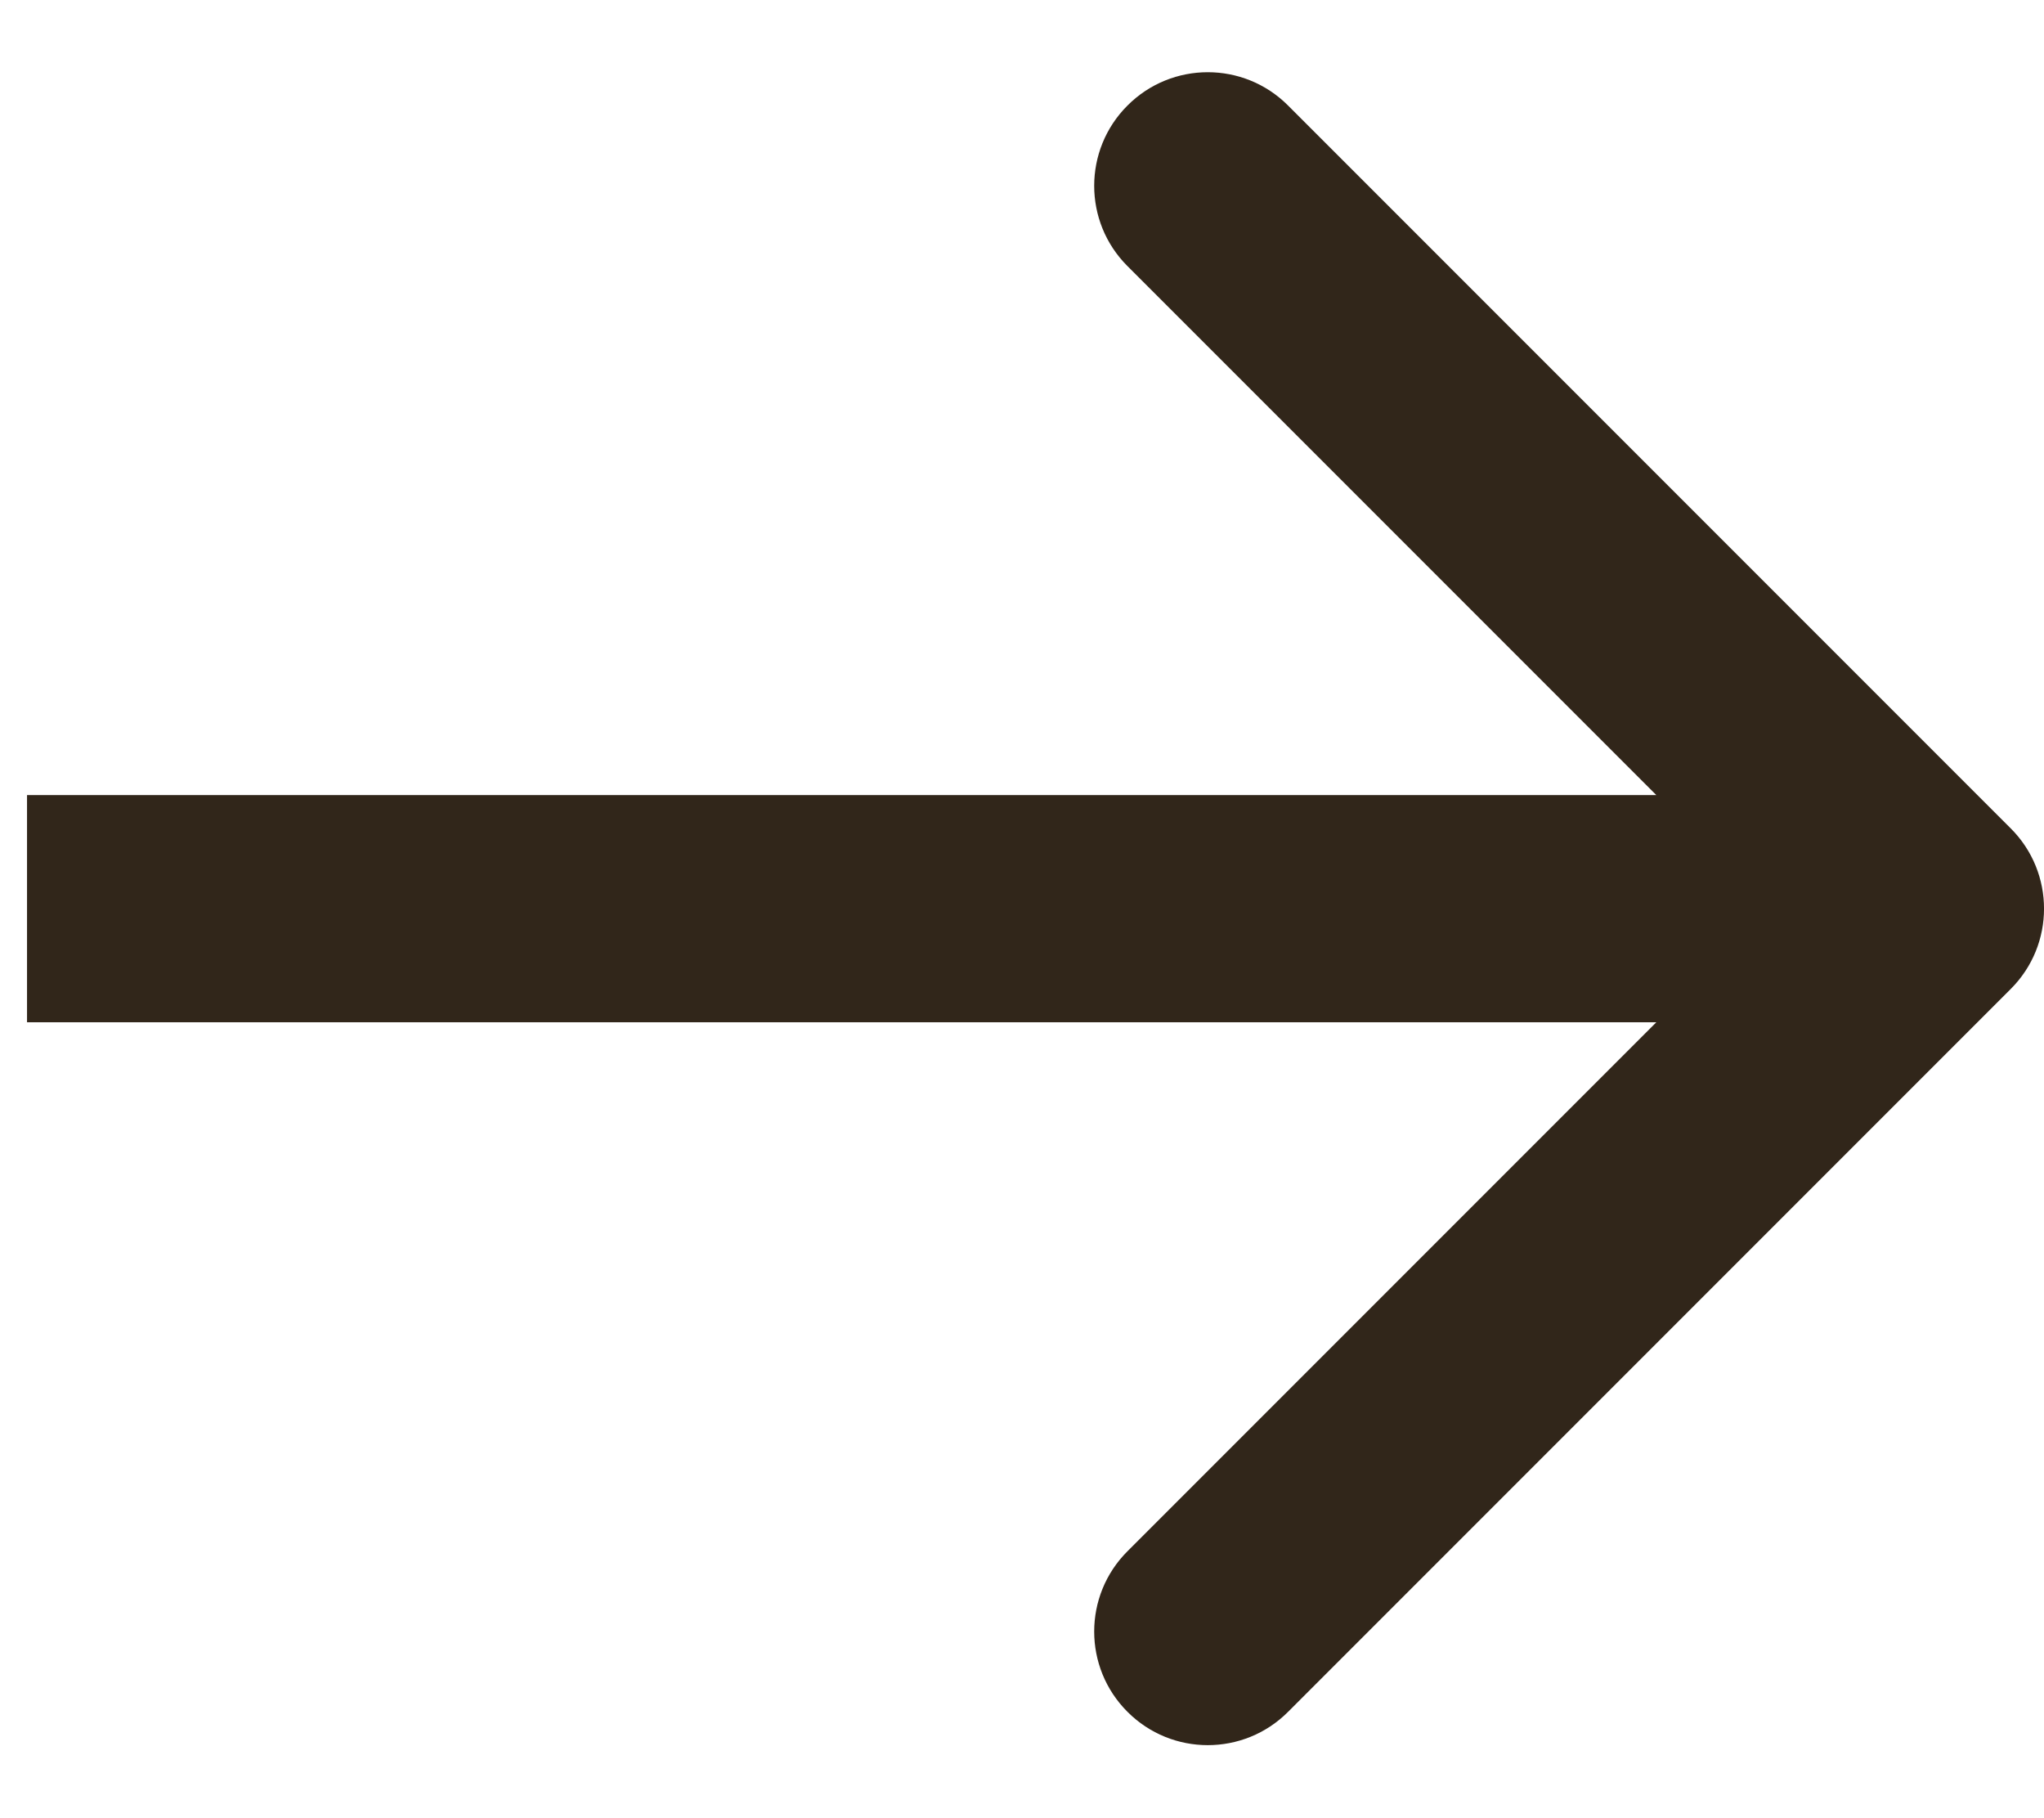
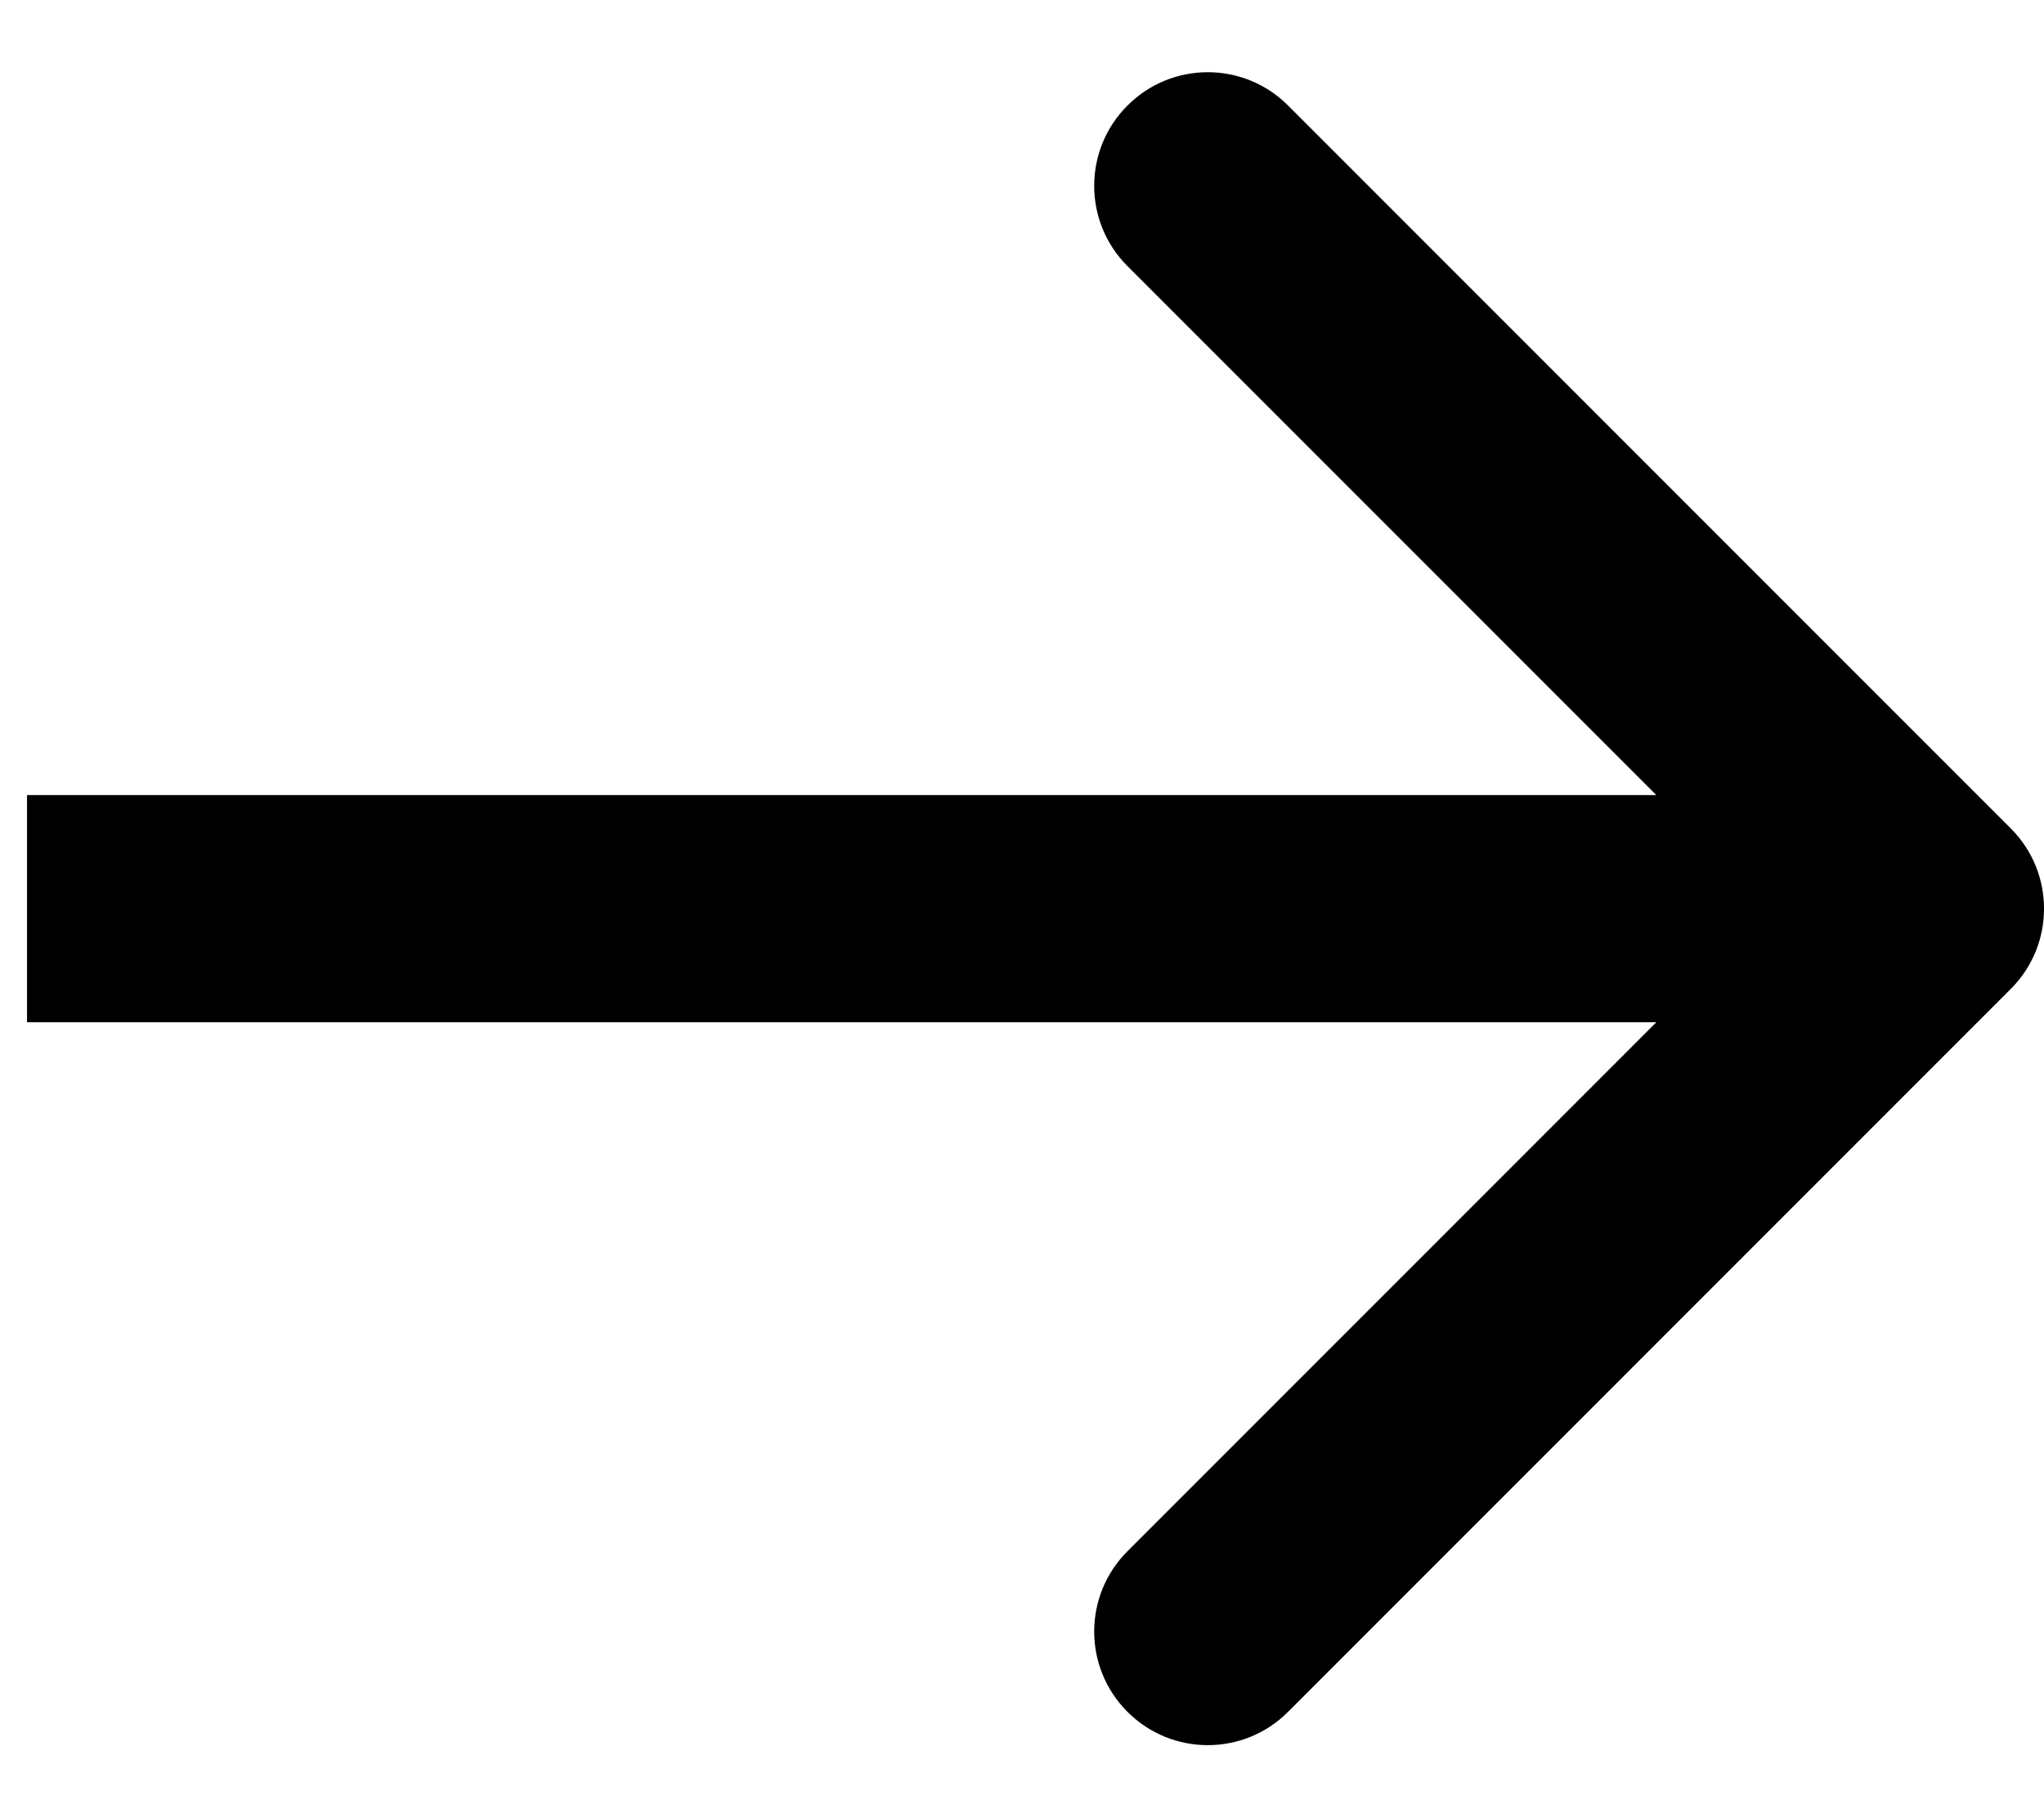
- <svg xmlns="http://www.w3.org/2000/svg" width="18" height="16" viewBox="0 0 18 16" fill="none">
-   <path d="M17.707 7.293C18.098 7.683 18.098 8.317 17.707 8.707L11.343 15.071C10.953 15.462 10.319 15.462 9.929 15.071C9.538 14.681 9.538 14.047 9.929 13.657L15.586 8L9.929 2.343C9.538 1.953 9.538 1.319 9.929 0.929C10.319 0.538 10.953 0.538 11.343 0.929L17.707 7.293ZM17 9L0.238 9L0.238 7L17 7L17 9Z" fill="#31261A" />
+ <svg xmlns="http://www.w3.org/2000/svg" viewBox="0 0 18 16">
+   <path d="M17.707 7.293C18.098 7.683 18.098 8.317 17.707 8.707L11.343 15.071C10.953 15.462 10.319 15.462 9.929 15.071C9.538 14.681 9.538 14.047 9.929 13.657L15.586 8L9.929 2.343C9.538 1.953 9.538 1.319 9.929 0.929C10.319 0.538 10.953 0.538 11.343 0.929L17.707 7.293ZM17 9L0.238 9L0.238 7L17 7L17 9Z" />
</svg>
